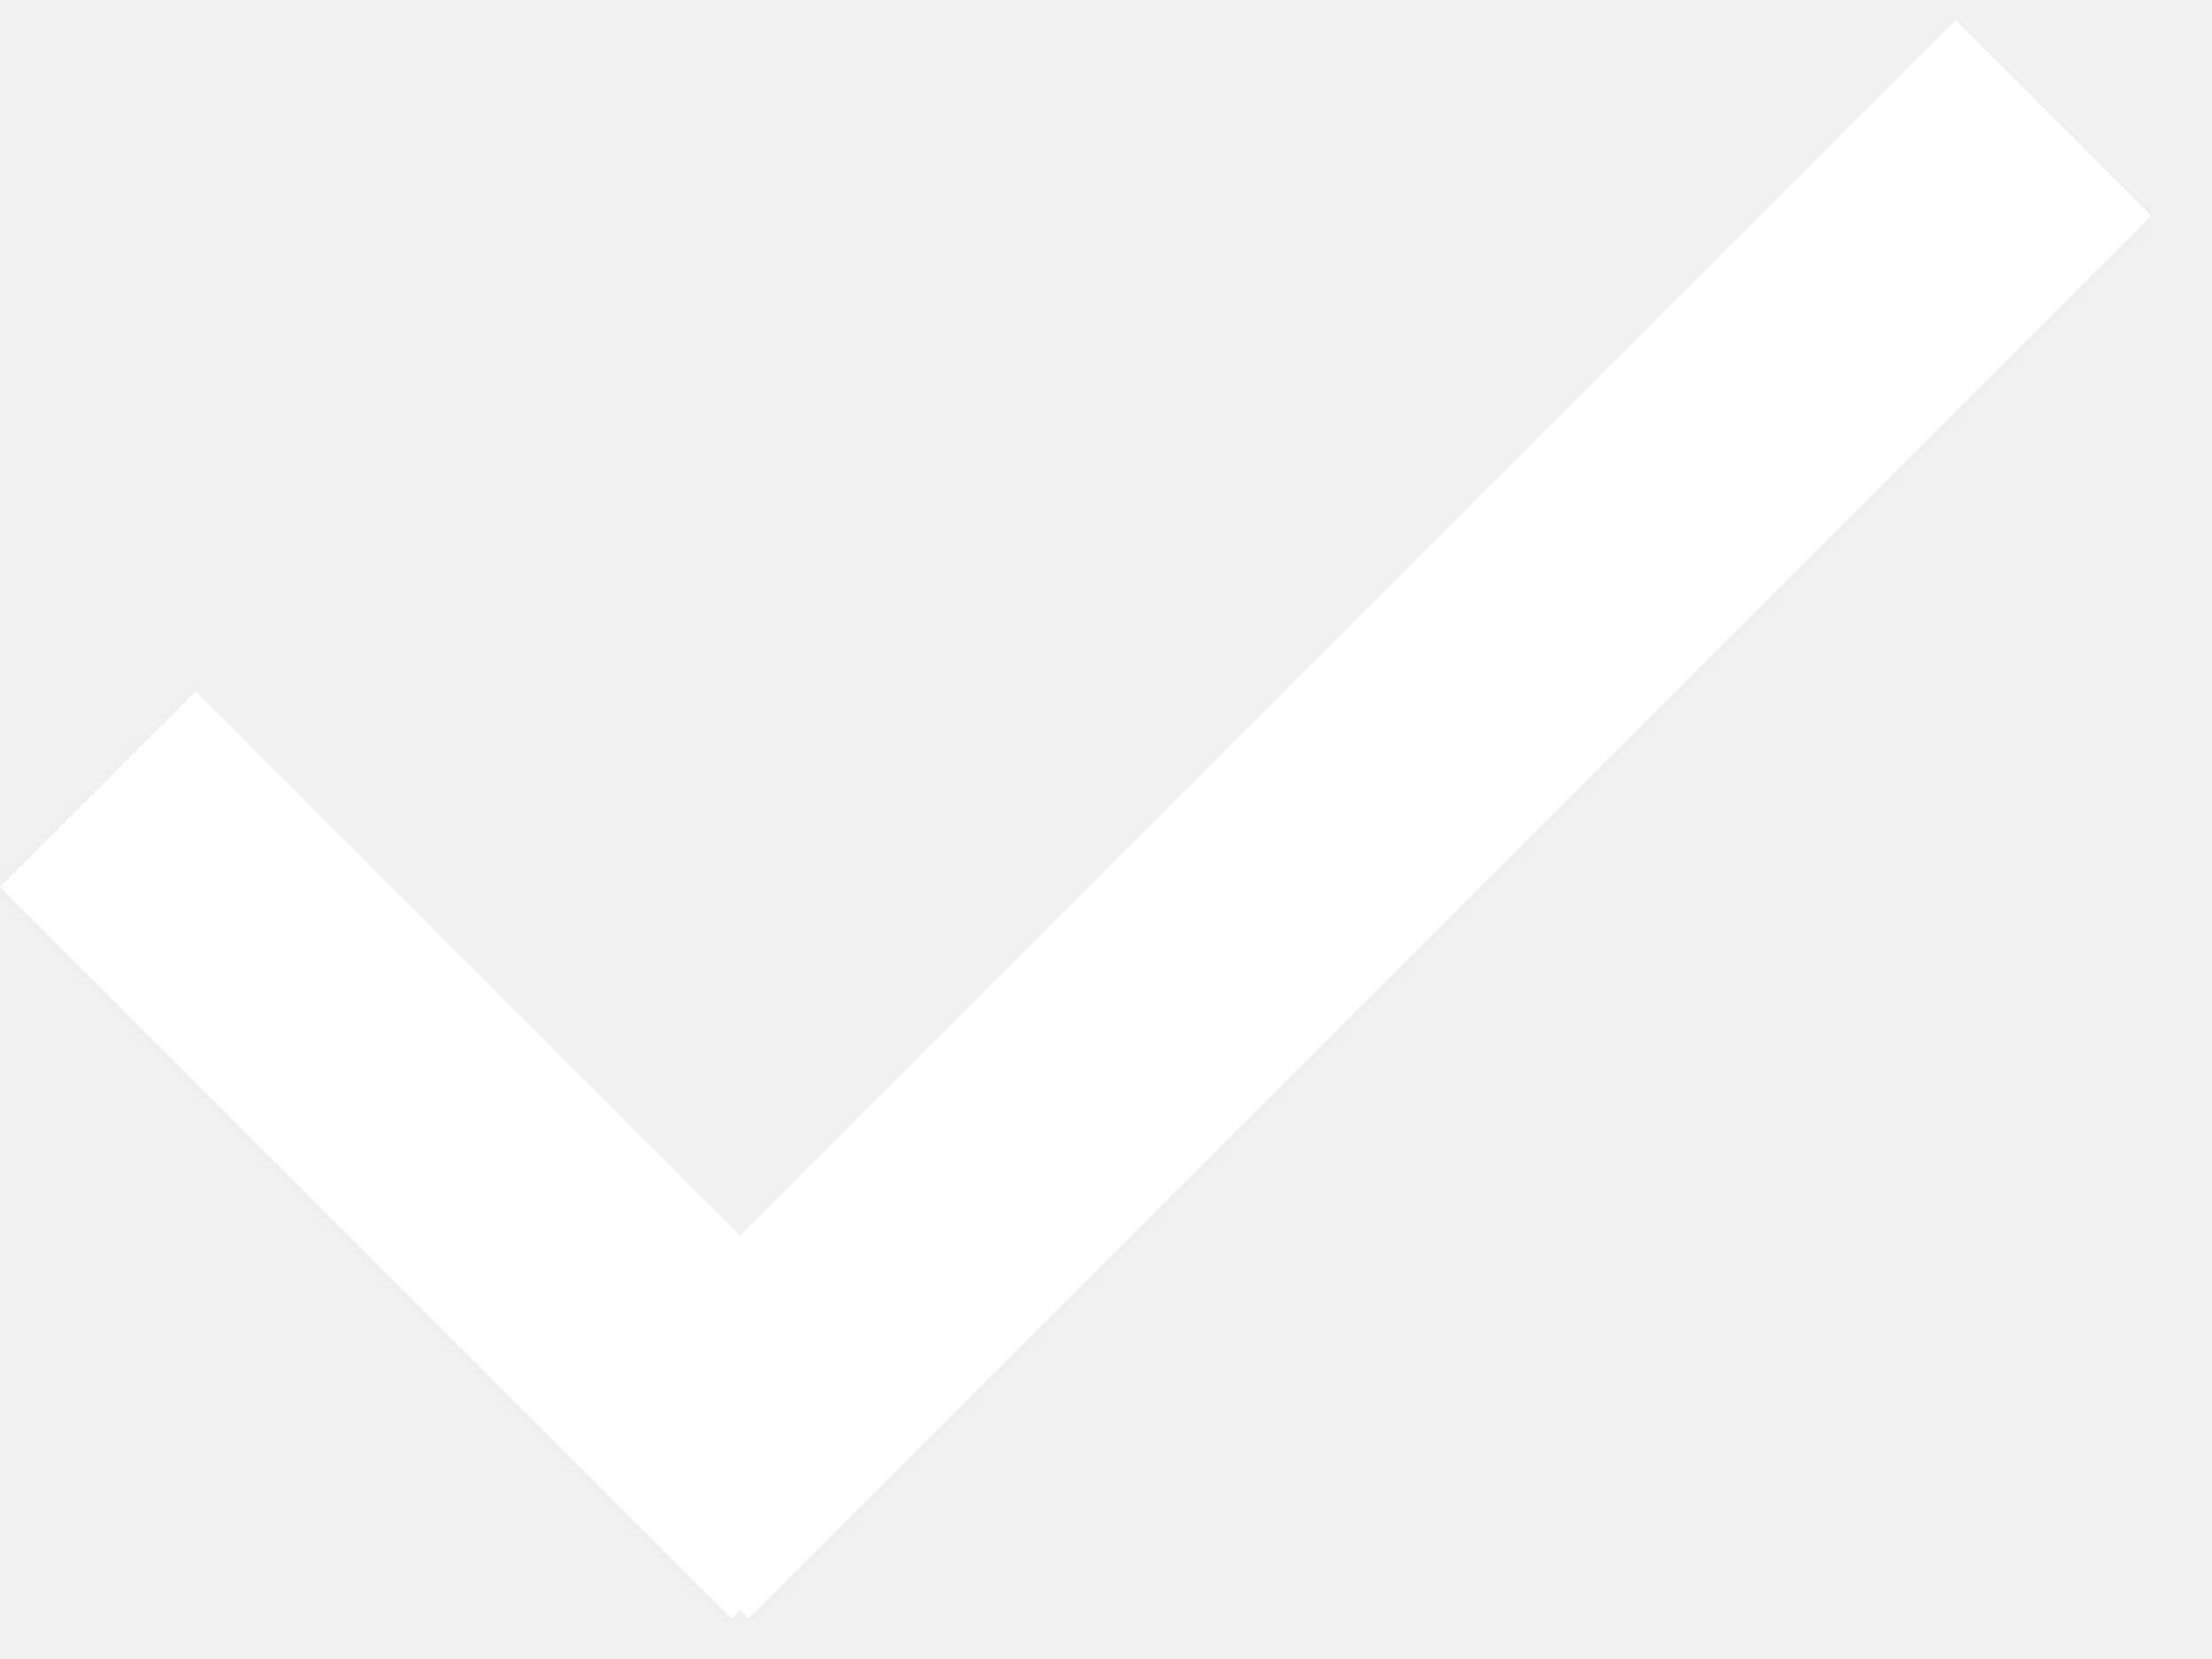
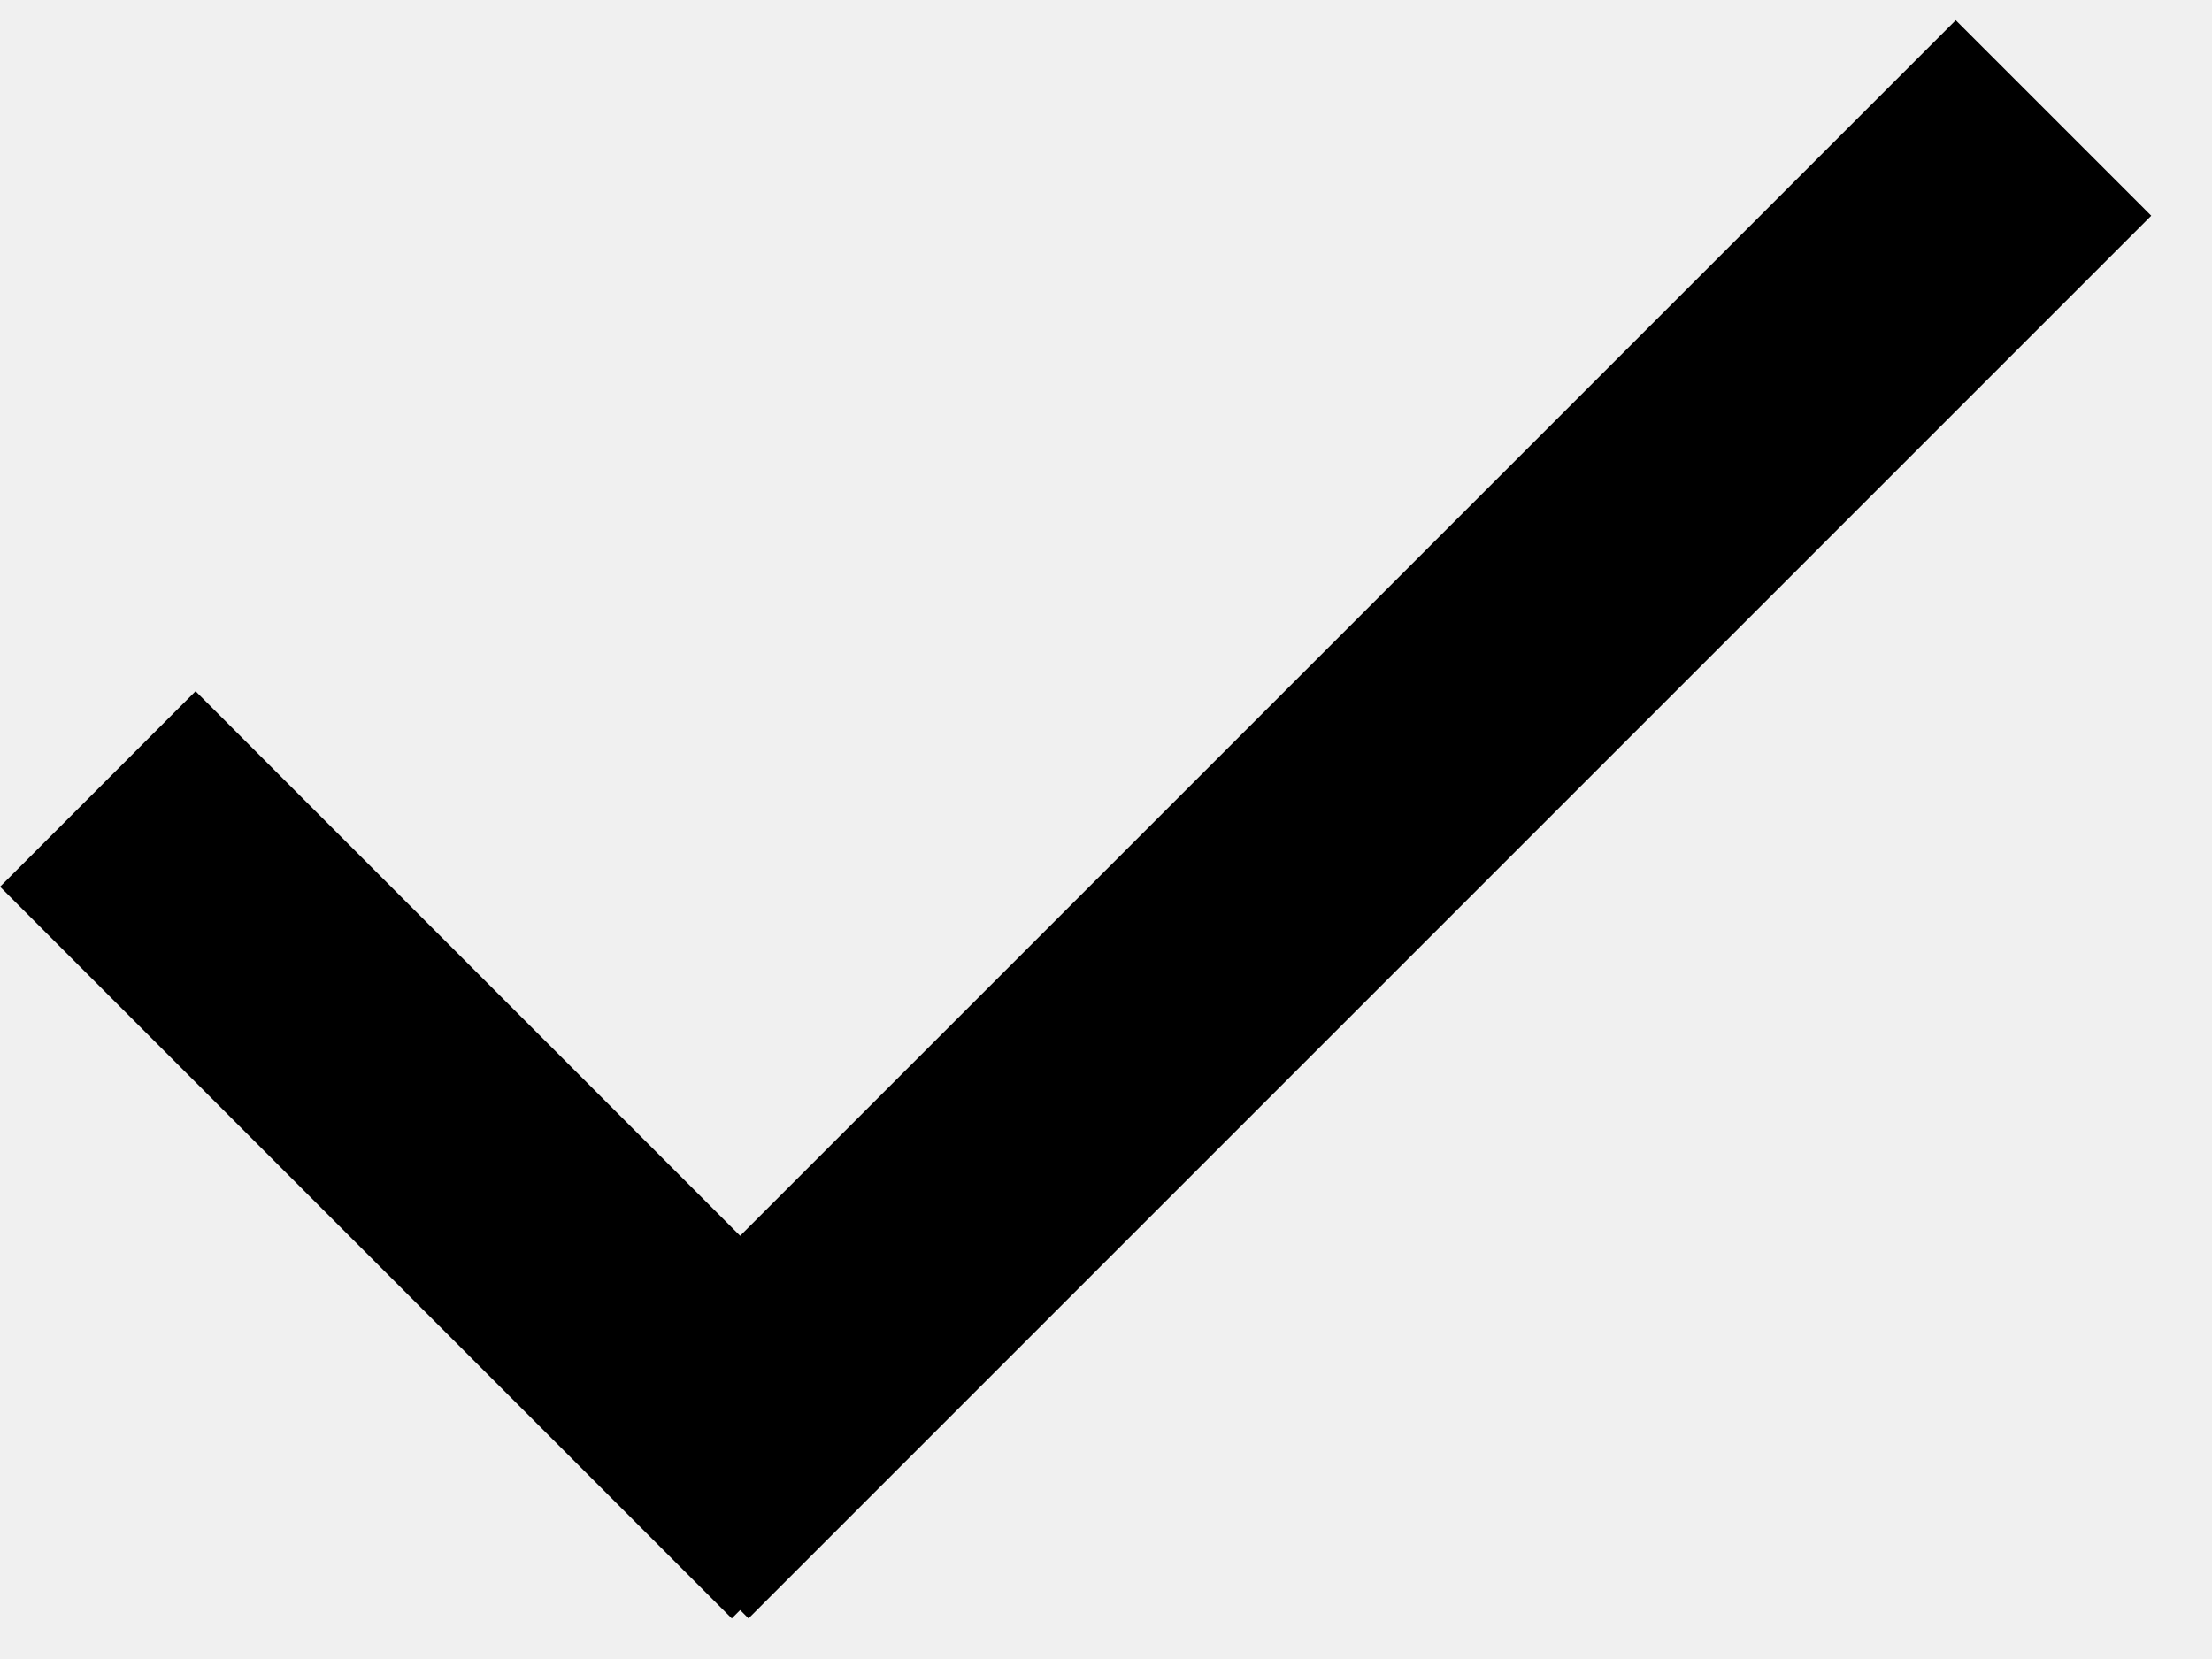
<svg xmlns="http://www.w3.org/2000/svg" width="16px" height="12px" viewBox="0 0 16 12" version="1.1">
-   <defs />
  <g id="Page-1" stroke="none" stroke-width="1" fill="none" fill-rule="evenodd">
-     <g id="Group" fill="#FFFFFF">
+     <g id="Group" fill="currentColor">
      <rect id="Rectangle" transform="translate(3.353553, 8.353553) rotate(-45) translate(-3.353553, -8.353553) " x="2.354" y="4.611" width="2" height="7.485" />
      <rect id="Rectangle" transform="translate(9.78033, 5.926777) rotate(-315) translate(-9.78033, -5.926777) " x="8.78" y="-1.248" width="2" height="14.349" />
    </g>
  </g>
</svg>
